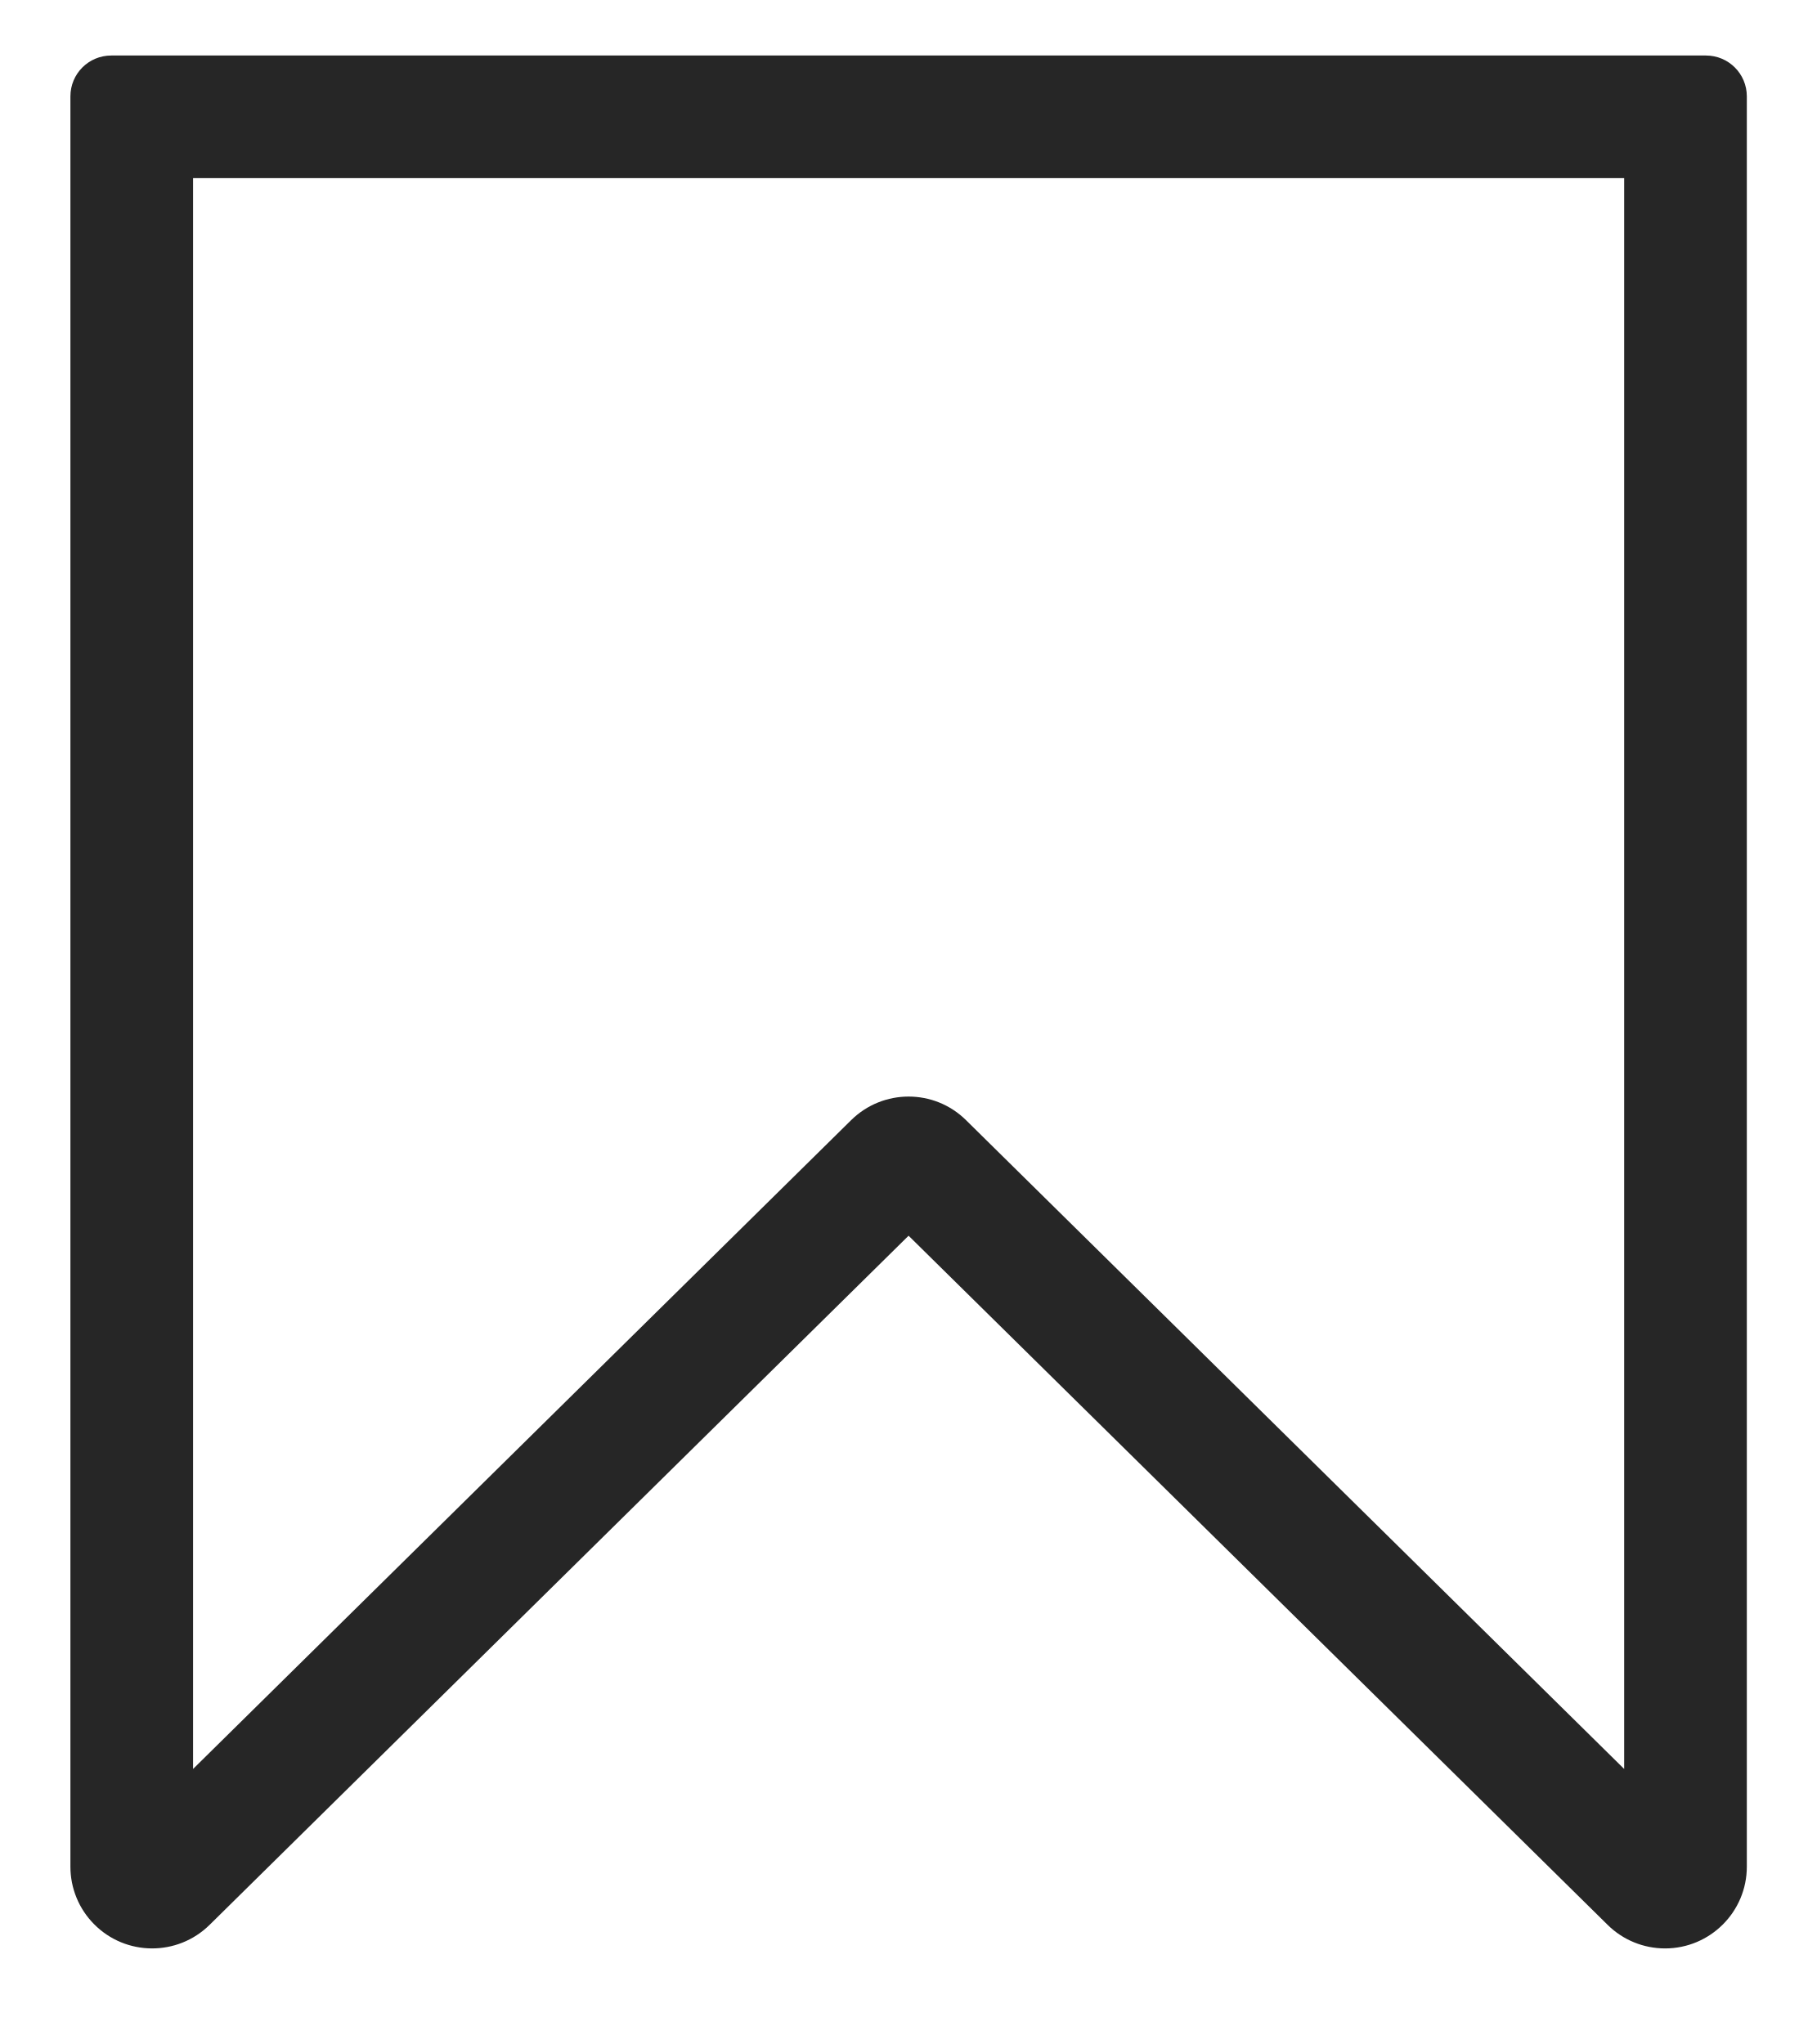
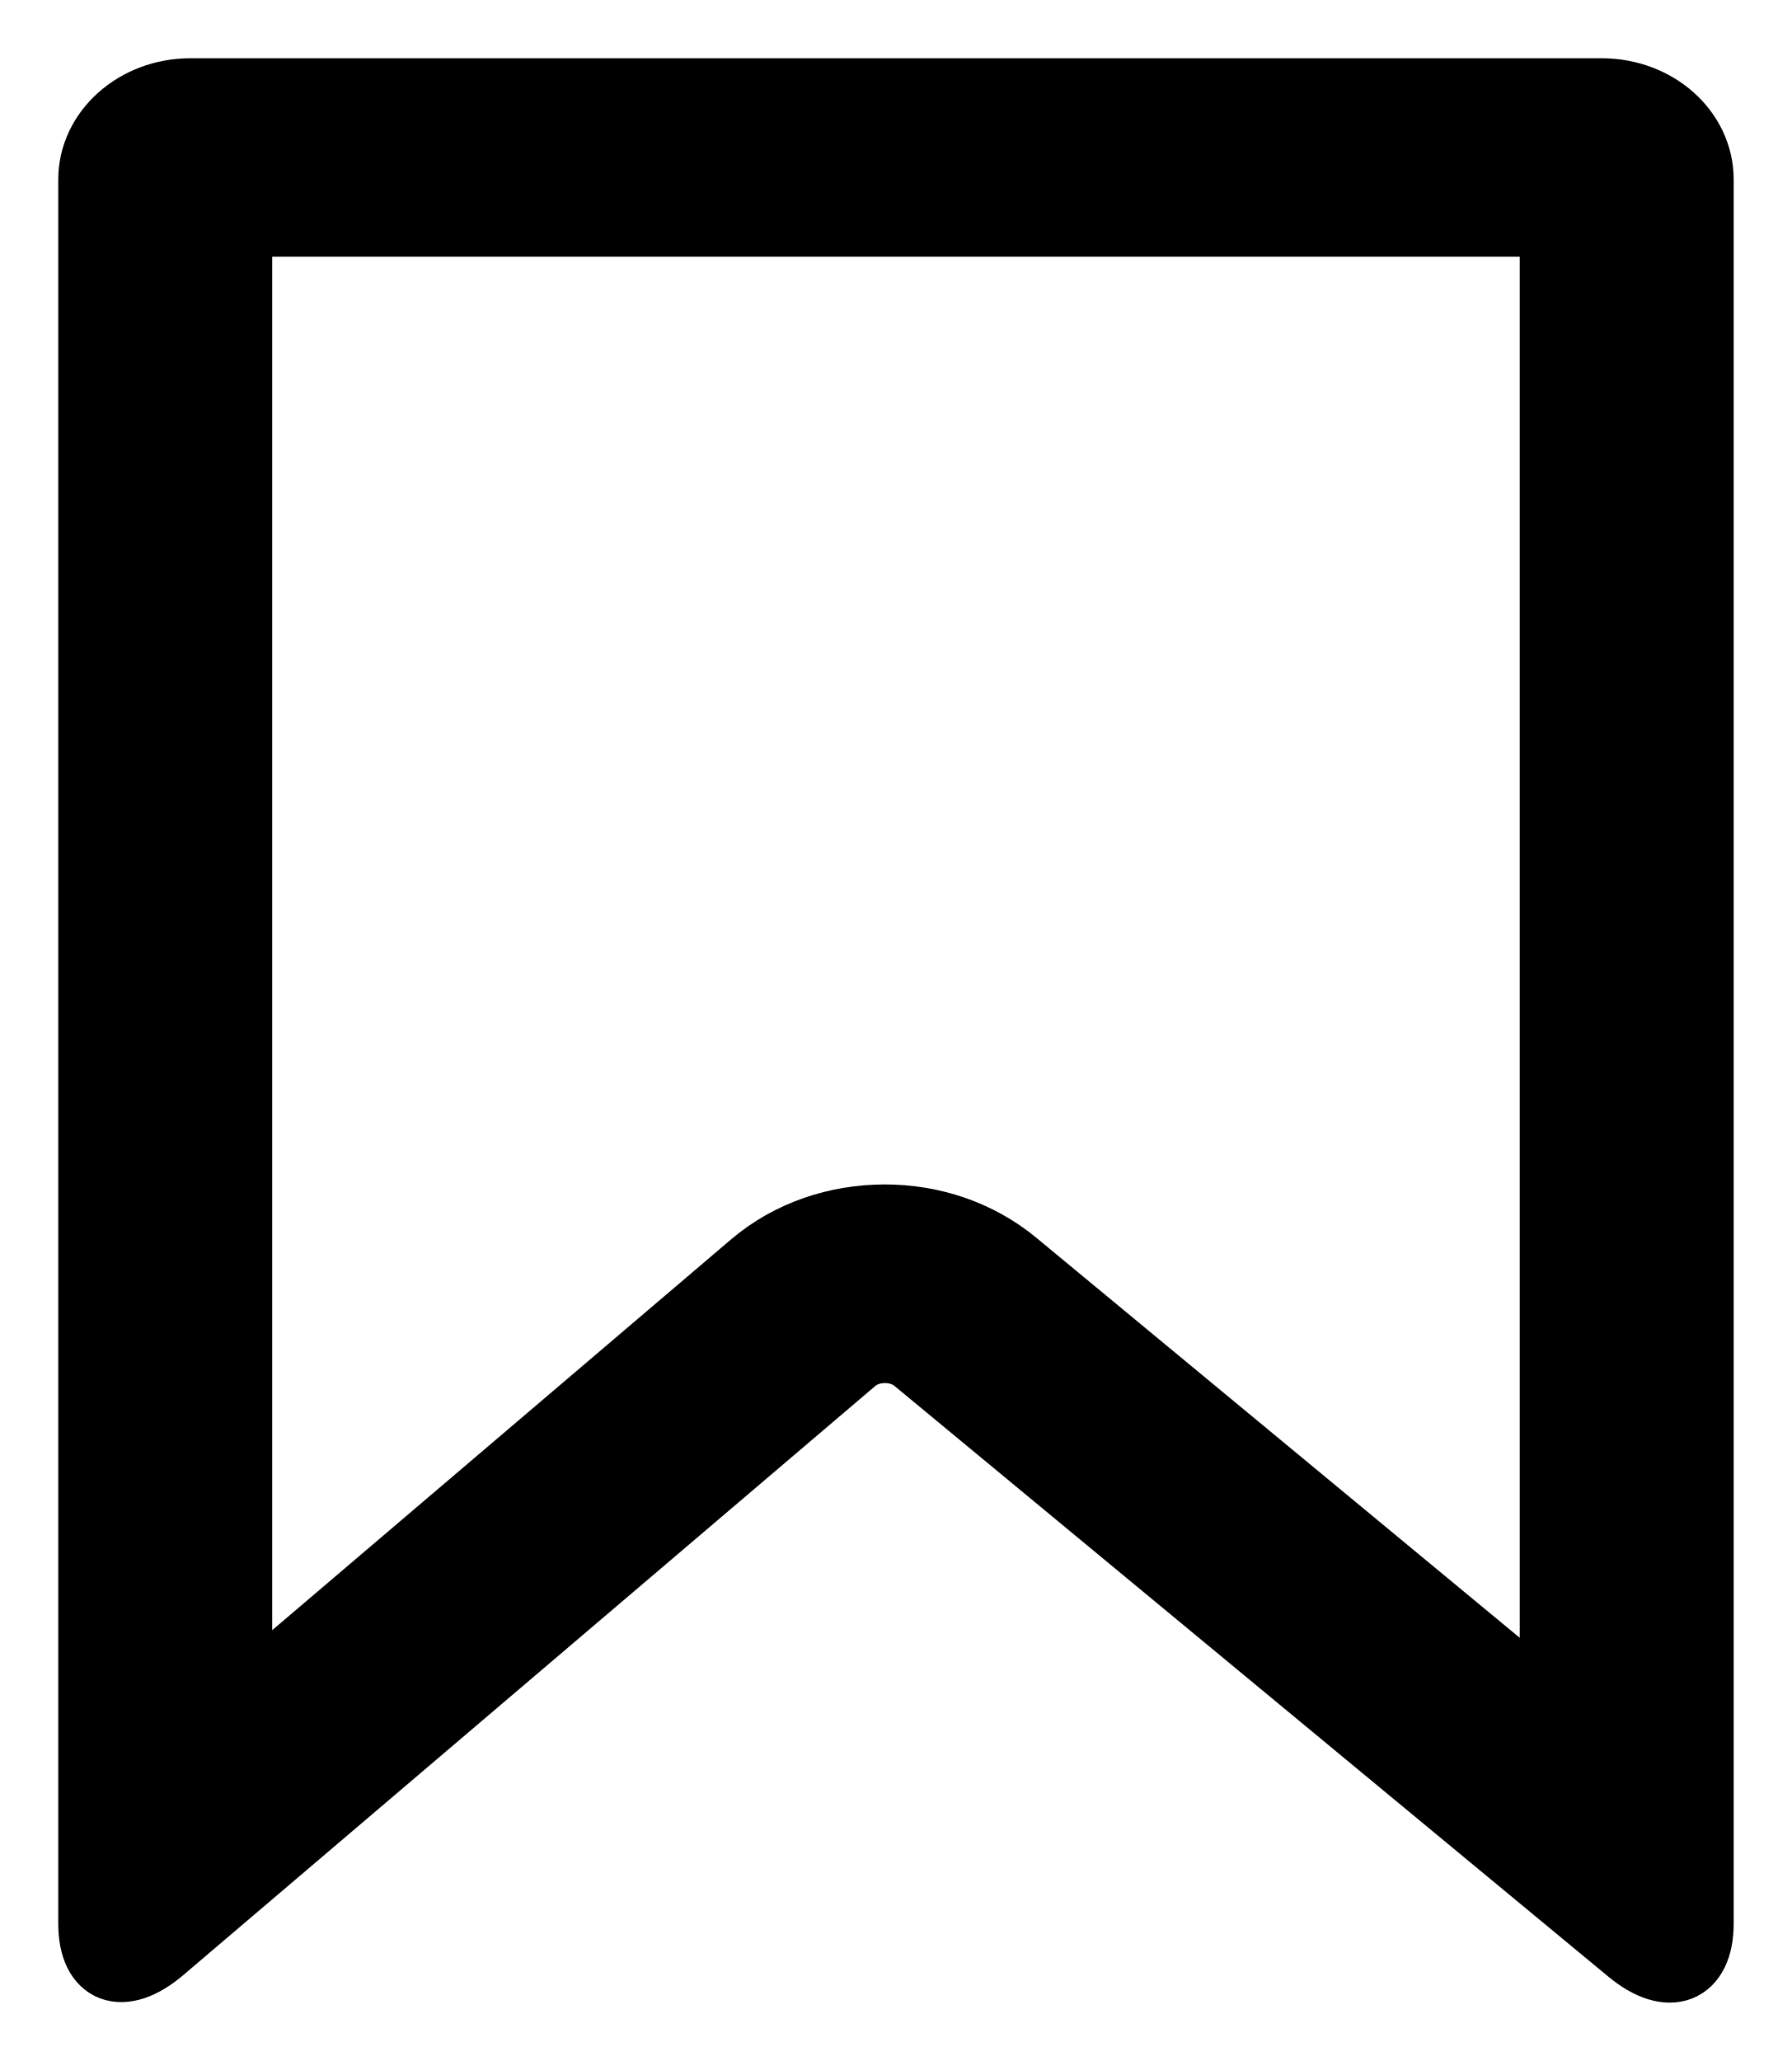
- <svg xmlns="http://www.w3.org/2000/svg" width="22" height="25" viewBox="0 0 22 25" fill="none">
-   <path fill-rule="evenodd" clip-rule="evenodd" d="M0.861 1.179V22.831C0.861 23.094 0.964 23.346 1.149 23.533C1.536 23.926 2.169 23.931 2.563 23.543L11.111 15.114L19.66 23.543C19.847 23.728 20.099 23.831 20.362 23.831C20.914 23.831 21.362 23.383 21.362 22.831V1.179C21.362 0.902 21.138 0.679 20.862 0.679H1.361C1.084 0.679 0.861 0.902 0.861 1.179ZM2.361 21.636V2.179H19.862V21.636L11.813 13.7C11.424 13.316 10.799 13.316 10.409 13.7L2.361 21.636Z" fill="#262626" />
+ <svg xmlns="http://www.w3.org/2000/svg" width="20" height="23" viewBox="0 0 20 23" fill="none">
+   <path d="M17.875 1H2.125C1.506 1 1 1.449 1 2.005V21.465C1 22.02 1.366 22.162 1.821 21.773L9.544 15.199C9.724 15.047 10.023 15.047 10.203 15.194L18.173 21.788C18.629 22.167 19 22.02 19 21.465V2.005C19 1.449 18.499 1 17.875 1ZM17.312 19.021L11.344 14.083C10.928 13.739 10.405 13.568 9.876 13.568C9.336 13.568 8.802 13.744 8.386 14.098L2.688 18.95V2.515H17.312V19.021Z" fill="black" stroke="black" stroke-width="0.7" />
</svg>
